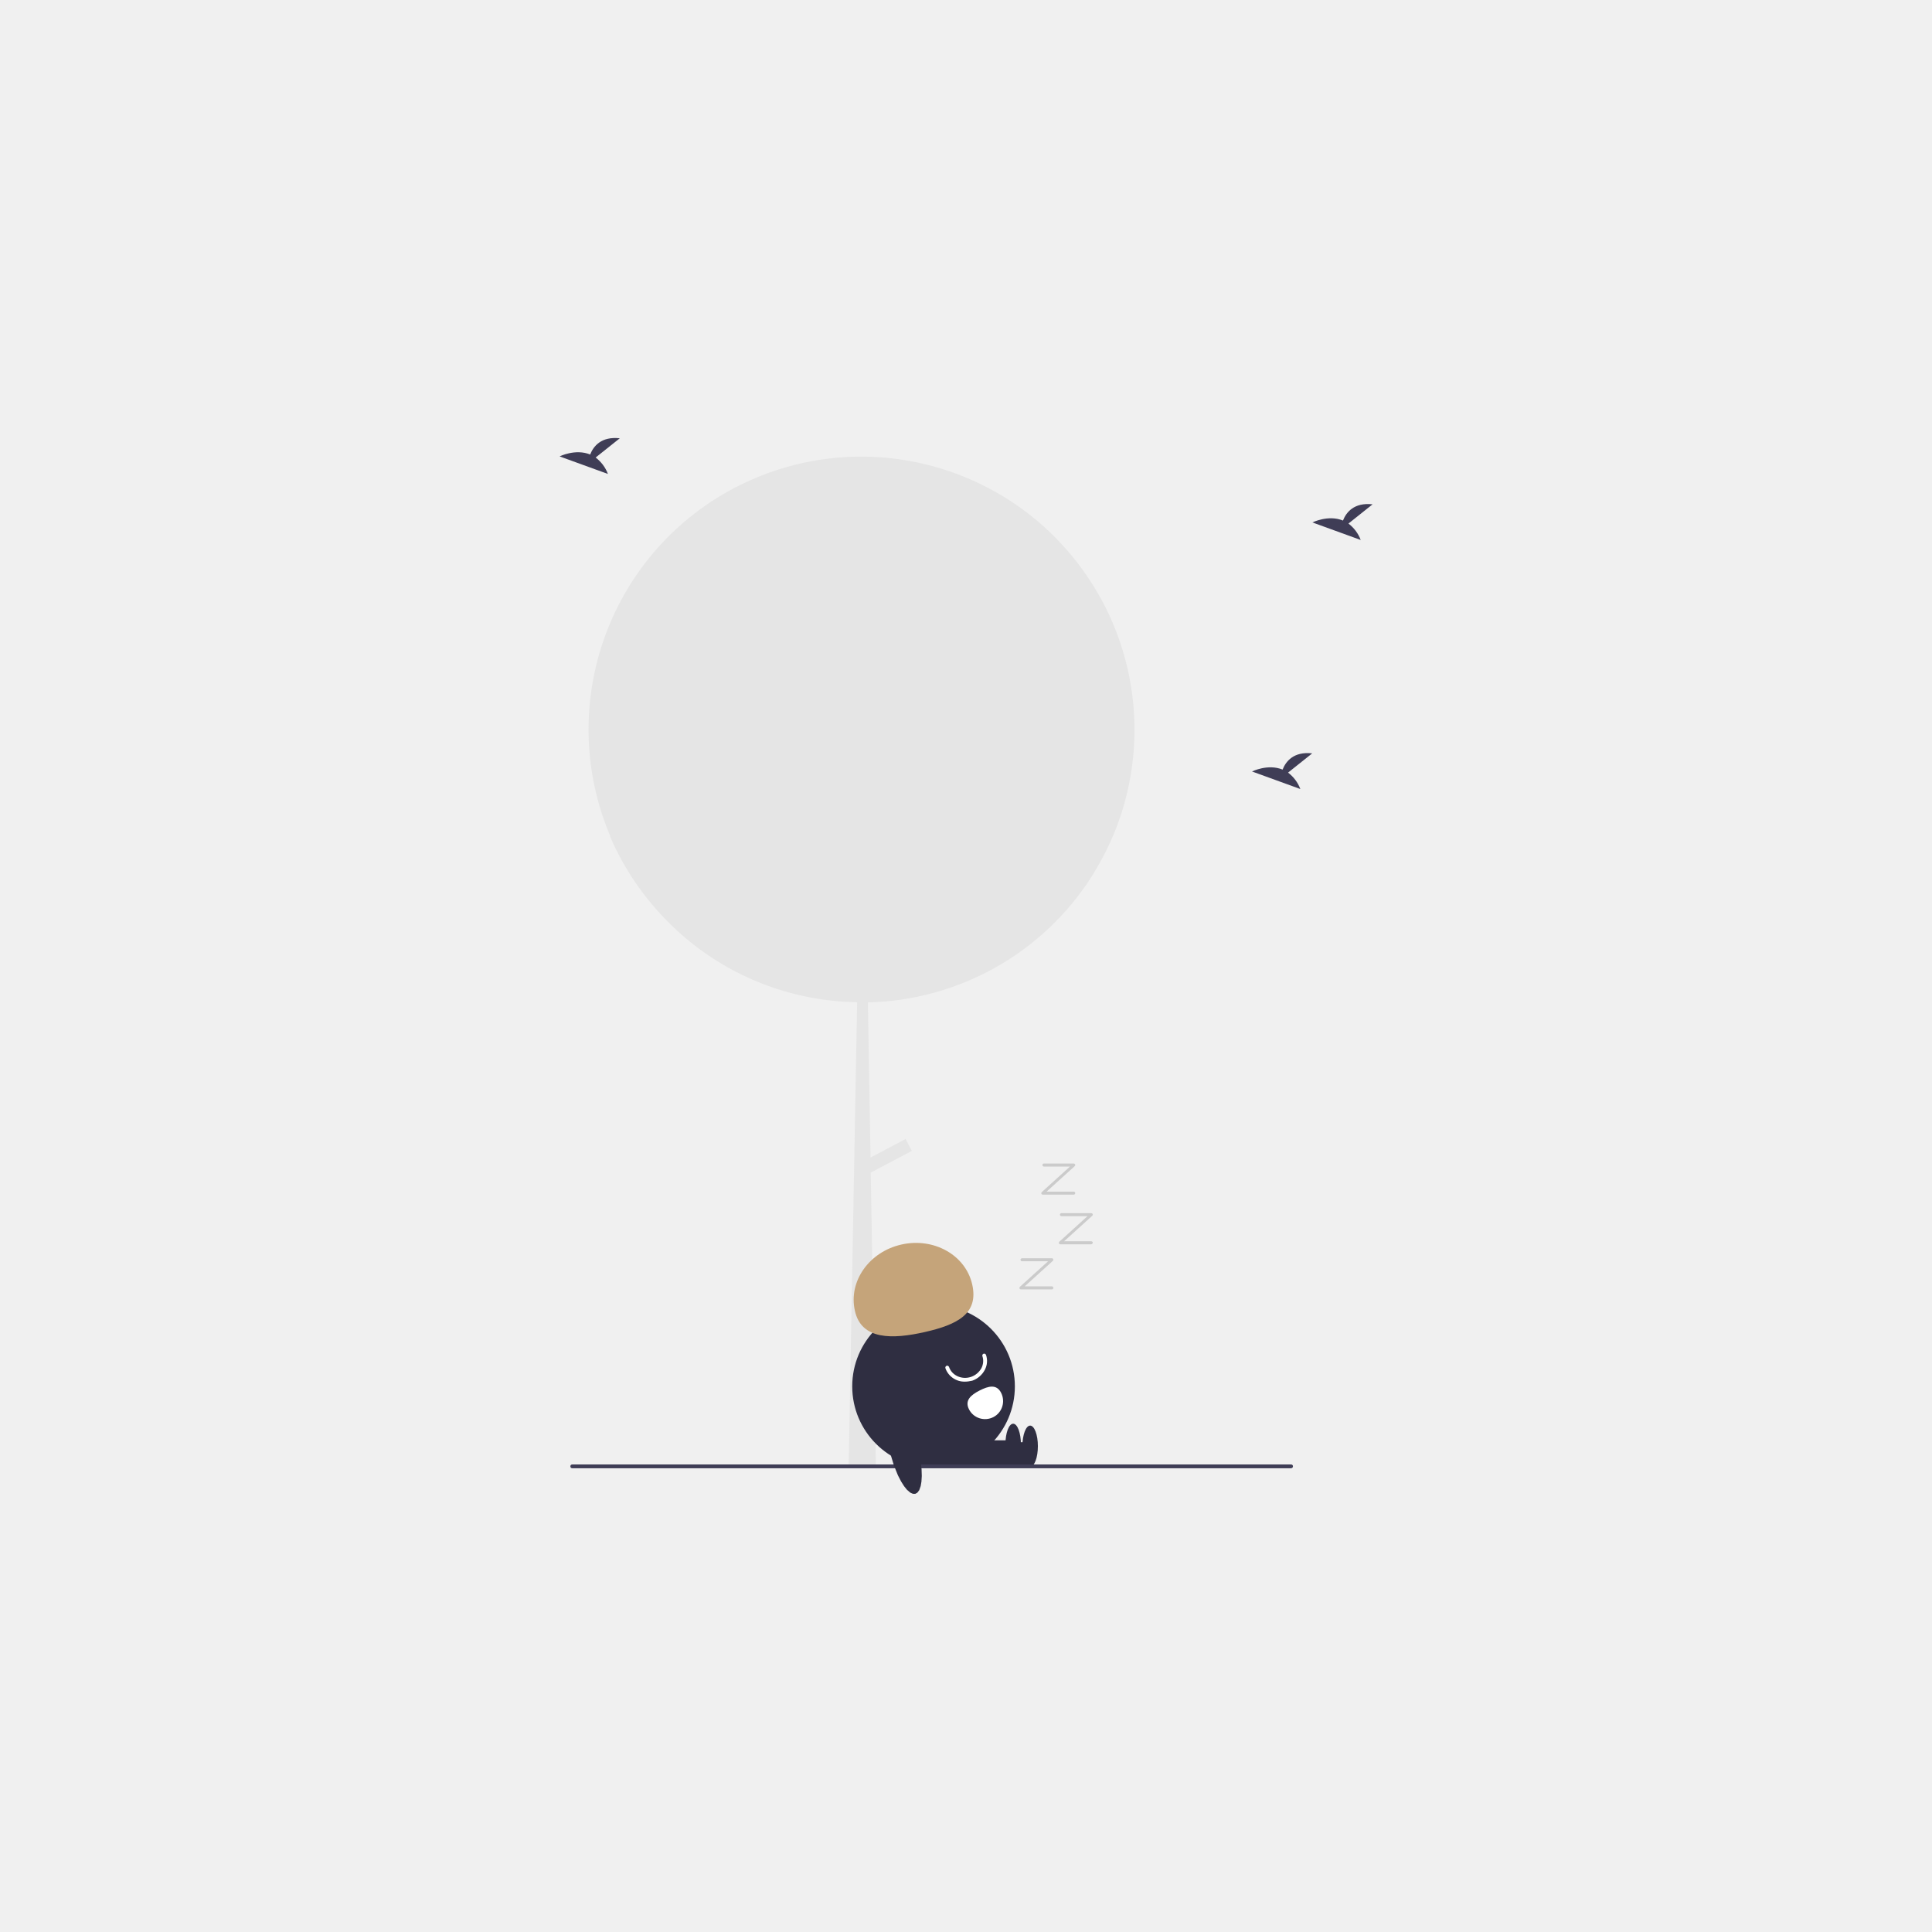
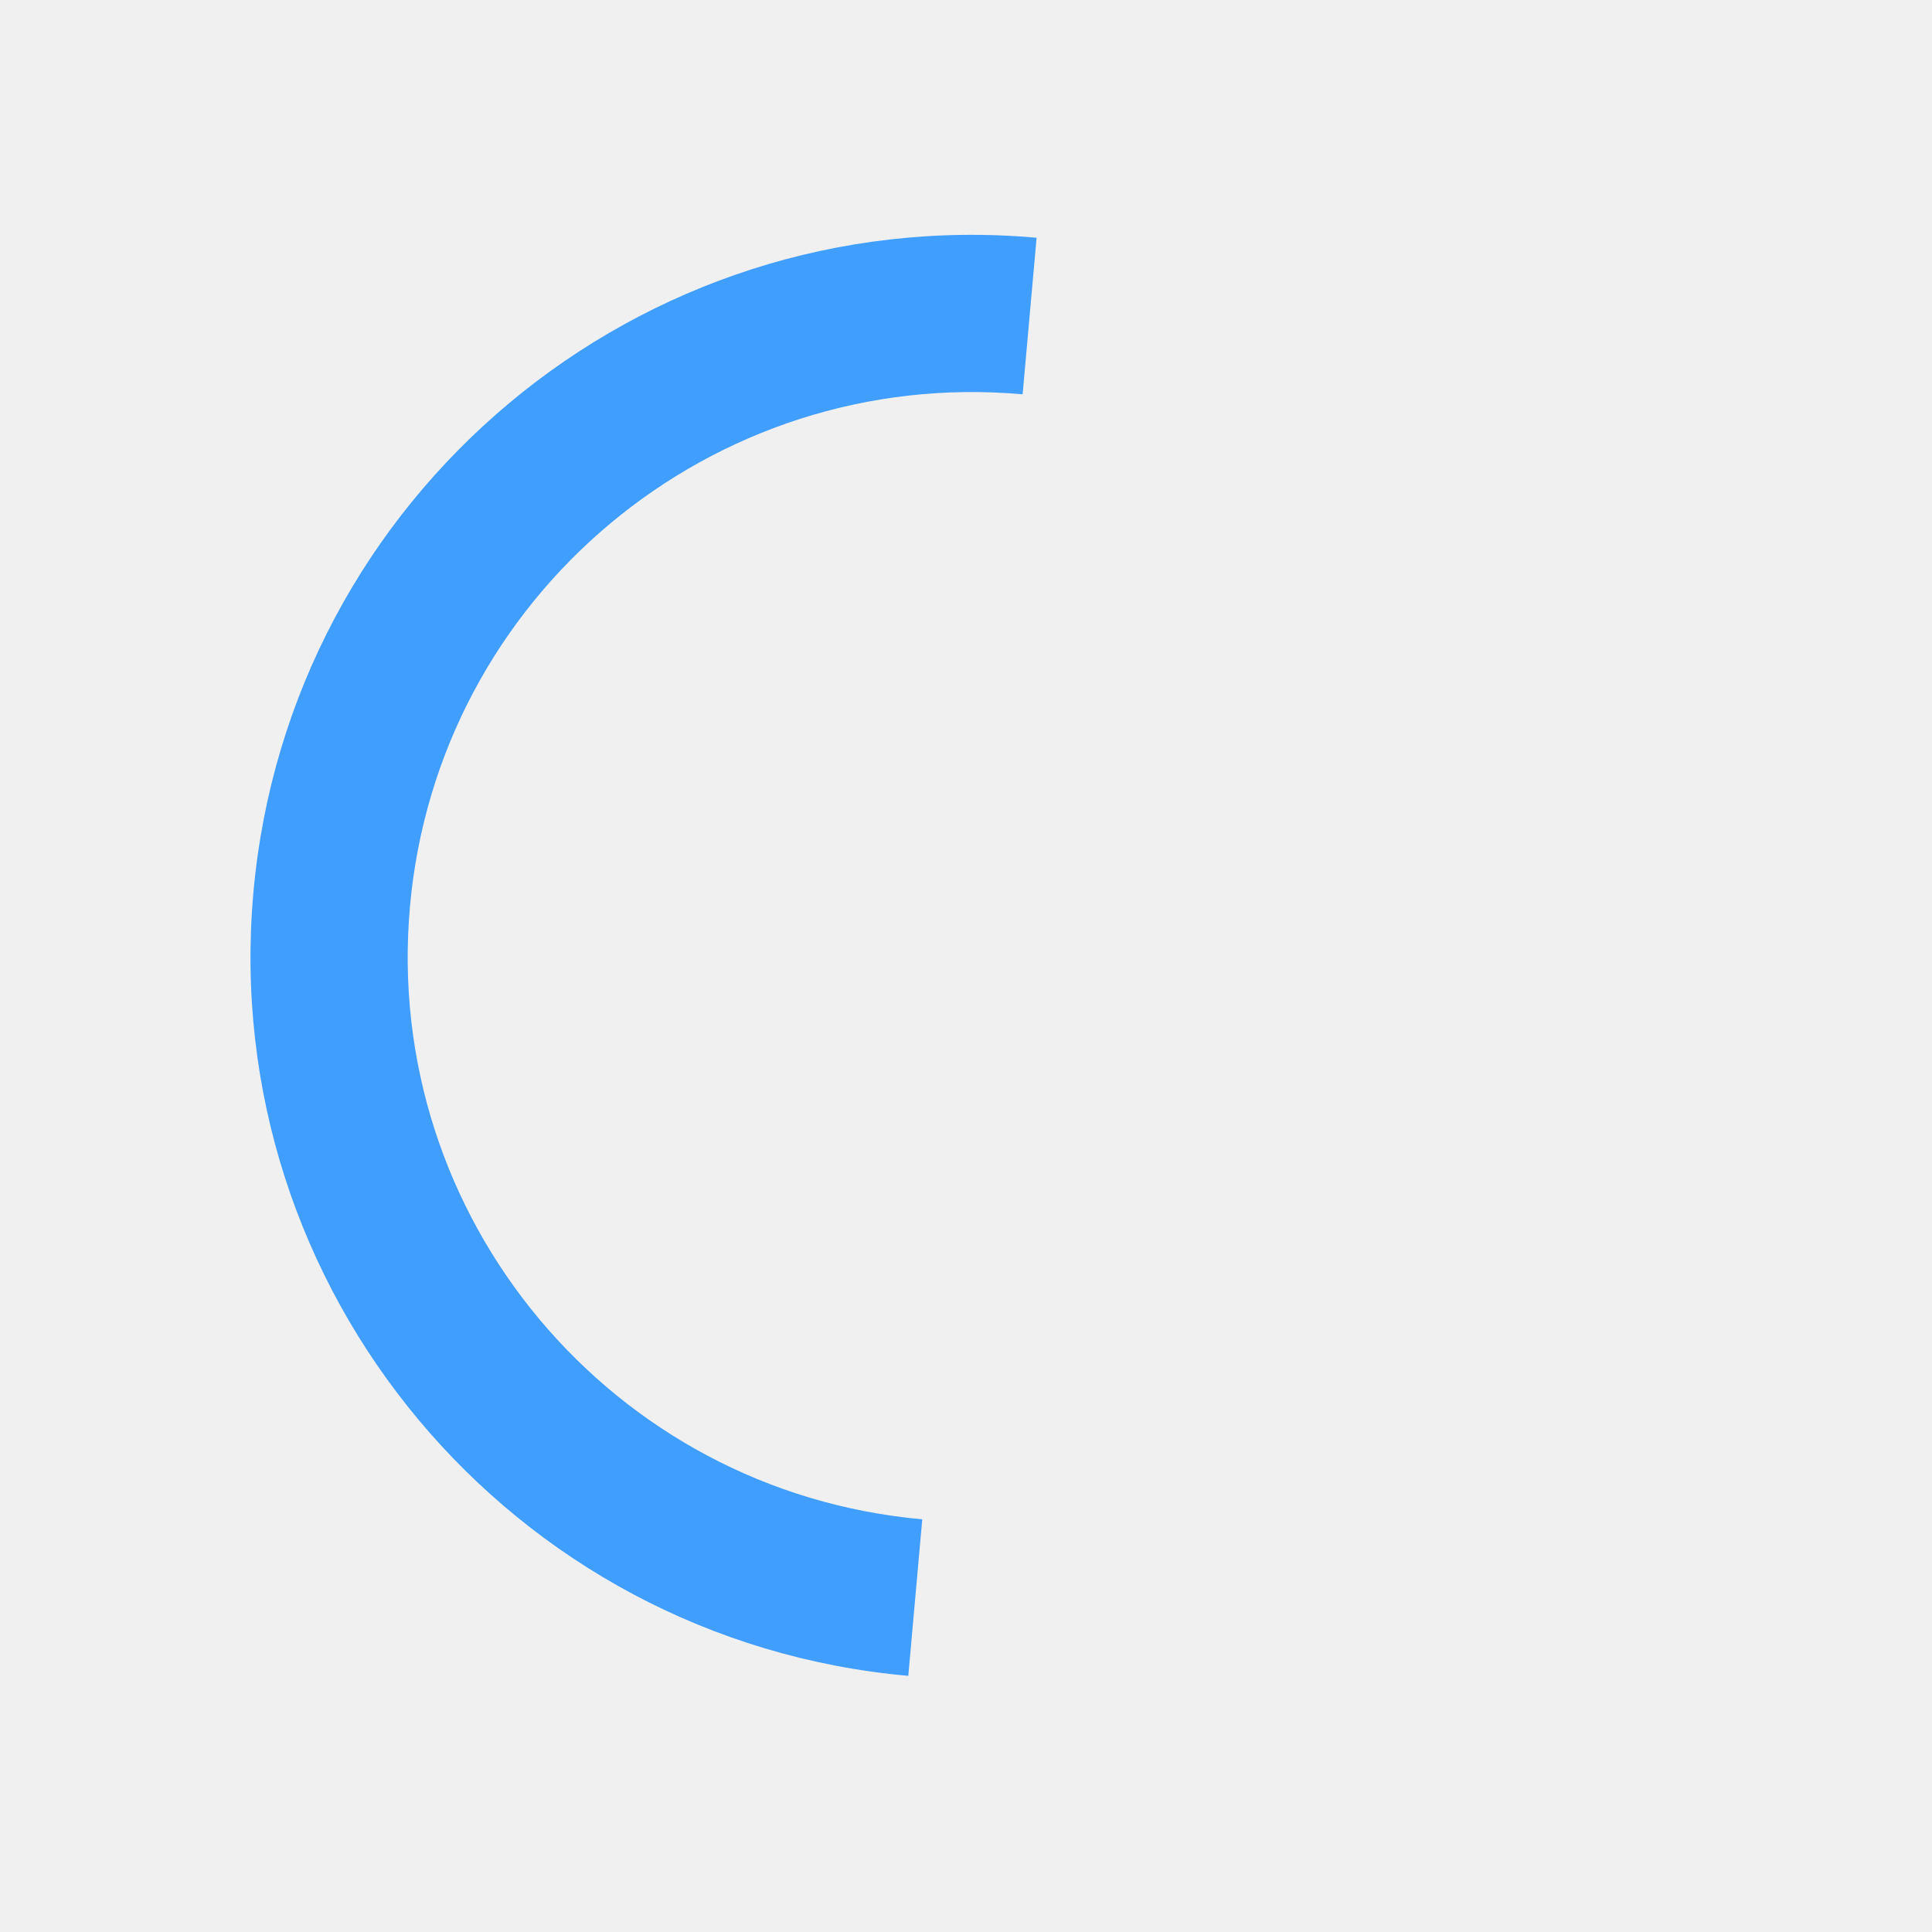
- <svg xmlns="http://www.w3.org/2000/svg" height="1024" node-id="1" sillyvg="true" template-height="1024" template-width="1024" version="1.1" viewBox="0 0 1024 1024" width="1024">
-   <defs node-id="22" />
-   <path d="M 601.30 386.70 C 601.30 389.90 601.20 393.10 601.00 396.20 C 599.80 414.30 595.30 432.00 587.50 448.40 C 587.40 448.50 587.40 448.70 587.30 448.80 C 586.90 449.60 586.60 450.30 586.20 451.10 C 583.90 455.70 581.30 460.20 578.60 464.60 C 552.70 505.20 508.20 530.20 460.00 531.30 L 461.40 613.50 L 480.00 603.70 L 483.30 610.00 L 461.50 621.50 L 464.20 774.20 L 464.20 776.20 L 449.80 777.40 L 449.80 777.40 L 454.30 531.20 C 415.70 530.60 379.00 514.70 352.30 486.80 C 351.40 485.90 350.50 484.90 349.60 483.90 C 349.60 483.90 349.50 483.80 349.50 483.80 C 338.50 471.80 329.60 458.00 323.20 443.00 C 323.30 443.20 323.50 443.30 323.60 443.50 C 293.50 373.00 323.50 291.30 392.20 257.10 C 392.70 256.90 393.20 256.60 393.70 256.40 C 461.50 223.70 543.00 248.50 581.20 313.30 C 582.10 314.80 582.90 316.30 583.80 317.80 C 595.30 339.00 601.30 362.70 601.30 386.70 Z" fill="#e5e5e5" fill-rule="nonzero" node-id="24" stroke="none" target-height="553.7" target-width="307.8" target-x="293.5" target-y="223.7" />
-   <path d="M 537.90 734.80 C 537.90 758.60 518.60 777.90 494.80 777.90 C 471.00 777.90 451.70 758.60 451.70 734.80 C 451.70 711.00 471.00 691.70 494.80 691.70 C 518.60 691.70 537.90 711.00 537.90 734.80 Z" fill="#2f2e41" fill-rule="nonzero" node-id="26" stroke="none" target-height="86.2" target-width="86.2" target-x="451.7" target-y="691.7" />
-   <path d="M 507.10 764.40 L 545.70 764.40 L 545.70 777.50 L 507.10 777.50 Z" fill="#2f2e41" fill-rule="nonzero" node-id="28" stroke="none" target-height="13.1" target-width="38.6" target-x="507.1" target-y="764.4" />
-   <path d="M 550.10 766.50 C 550.10 772.52 548.26 777.40 546.00 777.40 C 543.74 777.40 541.90 772.52 541.90 766.50 C 541.90 760.48 543.74 755.60 546.00 755.60 C 548.26 755.60 550.10 760.48 550.10 766.50 Z" fill="#2f2e41" fill-rule="nonzero" node-id="30" stroke="none" target-height="21.8" target-width="8.2" target-x="541.9" target-y="755.6" />
-   <path d="M 498.10 763.40 L 536.70 763.40 L 536.70 776.50 L 498.10 776.50 Z" fill="#2f2e41" fill-rule="nonzero" node-id="32" stroke="none" target-height="13.1" target-width="38.6" target-x="498.1" target-y="763.4" />
-   <path d="M 541.10 765.50 C 541.10 771.52 539.26 776.40 537.00 776.40 C 534.74 776.40 532.90 771.52 532.90 765.50 C 532.90 759.48 534.74 754.60 537.00 754.60 C 539.26 754.60 541.10 759.48 541.10 765.50 Z" fill="#2f2e41" fill-rule="nonzero" node-id="34" stroke="none" target-height="21.8" target-width="8.2" target-x="532.9" target-y="754.6" />
-   <path d="M 453.10 694.70 C 449.60 679.10 460.70 663.40 477.90 659.60 C 495.10 655.80 511.80 665.30 515.30 680.80 C 518.80 696.30 507.40 702.10 490.20 706.00 C 473.00 709.90 456.50 710.30 453.10 694.70 Z" fill="#c5a47a" fill-rule="nonzero" node-id="36" stroke="none" target-height="54.5" target-width="69.2" target-x="449.6" target-y="655.8" />
-   <path d="M 511.40 732.30 C 506.80 732.40 502.60 729.50 501.10 725.20 C 500.90 724.70 501.20 724.10 501.70 723.90 C 502.20 723.70 502.80 724.00 503.00 724.50 L 503.00 724.50 C 504.50 729.00 509.70 731.40 514.60 729.80 C 517.00 729.00 519.00 727.30 520.20 725.10 C 521.20 723.10 521.40 720.90 520.70 718.80 C 520.50 718.30 520.80 717.70 521.30 717.50 C 521.80 717.30 522.40 717.60 522.60 718.10 L 522.60 718.10 C 523.50 720.70 523.30 723.50 522.00 726.00 C 520.60 728.70 518.20 730.80 515.30 731.80 C 513.90 732.10 512.70 732.30 511.40 732.30 Z" fill="#ffffff" fill-rule="nonzero" node-id="38" stroke="none" target-height="15.1" target-width="22.6" target-x="500.9" target-y="717.3" />
-   <path d="M 530.60 738.20 C 533.00 742.90 531.20 748.70 526.50 751.10 C 521.80 753.50 516.00 751.70 513.60 747.00 C 513.60 747.00 513.60 747.00 513.60 747.00 L 513.60 747.00 L 513.60 747.00 C 511.20 742.30 514.50 739.40 519.20 737.00 C 523.90 734.60 528.20 733.50 530.60 738.20 Z" fill="#ffffff" fill-rule="nonzero" node-id="40" stroke="none" target-height="20" target-width="21.8" target-x="511.2" target-y="733.5" />
-   <path d="M 684.30 778.20 L 303.30 778.20 C 302.70 778.20 302.30 777.80 302.30 777.20 C 302.30 776.60 302.70 776.20 303.30 776.20 L 684.30 776.20 C 684.90 776.20 685.30 776.60 685.30 777.20 C 685.30 777.80 684.80 778.20 684.30 778.20 Z" fill="#3f3d56" fill-rule="nonzero" node-id="42" stroke="none" target-height="2" target-width="383" target-x="302.3" target-y="776.2" />
-   <g node-id="61">
-     <path d="M 486.42 766.73 L 487.78 773.11 L 488.45 778.67 L 488.56 782.34 L 488.38 785.29 L 487.98 787.65 L 487.20 789.85 L 486.24 791.12 L 485.13 791.75 L 483.85 791.74 L 482.40 791.08 L 480.65 789.54 L 479.16 787.67 L 477.58 785.17 L 475.90 781.91 L 473.80 776.71 L 471.90 770.48 L 470.55 764.11 L 469.88 758.54 L 469.77 754.88 L 469.94 751.93 L 470.34 749.57 L 471.13 747.37 L 472.08 746.09 L 473.19 745.47 L 474.47 745.48 L 475.92 746.13 L 477.67 747.68 L 479.17 749.55 L 480.75 752.05 L 482.42 755.31 L 484.53 760.50 L 486.42 766.73 Z" fill="#2f2e41" fill-rule="nonzero" group-id="1" node-id="46" stroke="none" target-height="46.285" target-width="18.793" target-x="469.766" target-y="745.465" />
-   </g>
-   <path d="M 557.50 683.40 L 541.10 683.40 C 540.70 683.40 540.30 683.10 540.30 682.60 C 540.30 682.40 540.40 682.20 540.60 682.00 L 555.50 668.50 L 541.70 668.50 C 541.30 668.50 540.90 668.20 540.90 667.70 C 540.90 667.30 541.20 666.90 541.70 666.90 L 557.50 666.90 C 557.90 666.90 558.30 667.20 558.30 667.70 C 558.30 667.90 558.20 668.10 558.00 668.30 L 543.10 681.80 L 557.50 681.80 C 557.90 681.80 558.30 682.10 558.30 682.60 C 558.30 683.10 557.90 683.40 557.50 683.40 C 557.50 683.40 557.50 683.40 557.50 683.40 Z" fill="#cbcbcb" fill-rule="nonzero" node-id="49" stroke="none" target-height="16.5" target-width="18" target-x="540.3" target-y="666.9" />
-   <path d="M 578.40 659.50 L 562.00 659.50 C 561.60 659.50 561.20 659.20 561.20 658.70 C 561.20 658.50 561.30 658.30 561.50 658.10 L 576.40 644.60 L 562.60 644.60 C 562.20 644.60 561.80 644.30 561.80 643.80 C 561.80 643.40 562.10 643.00 562.60 643.00 L 578.40 643.00 C 578.80 643.00 579.20 643.30 579.20 643.80 C 579.20 644.00 579.10 644.20 578.90 644.40 L 564.00 657.90 L 578.40 657.90 C 578.80 657.90 579.20 658.20 579.20 658.70 C 579.10 659.10 578.80 659.50 578.40 659.50 C 578.40 659.50 578.40 659.50 578.40 659.50 Z" fill="#cbcbcb" fill-rule="nonzero" node-id="51" stroke="none" target-height="16.5" target-width="18" target-x="561.2" target-y="643" />
-   <path d="M 569.10 633.20 L 552.70 633.20 C 552.30 633.20 551.90 632.90 551.90 632.40 C 551.90 632.20 552.00 632.00 552.20 631.80 L 567.10 618.30 L 553.30 618.30 C 552.90 618.30 552.50 618.00 552.50 617.50 C 552.50 617.10 552.80 616.70 553.30 616.70 L 569.10 616.70 C 569.50 616.70 569.90 617.00 569.90 617.50 C 569.90 617.70 569.80 617.90 569.60 618.10 L 554.70 631.60 L 569.10 631.60 C 569.50 631.60 569.90 631.90 569.90 632.40 C 569.90 632.80 569.50 633.20 569.10 633.20 Z" fill="#cbcbcb" fill-rule="nonzero" node-id="53" stroke="none" target-height="16.5" target-width="18" target-x="551.9" target-y="616.7" />
-   <path d="M 682.70 409.50 L 695.50 399.30 C 685.60 398.20 681.50 403.60 679.80 407.90 C 672.00 404.70 663.60 408.90 663.60 408.90 L 689.20 418.20 C 687.90 414.70 685.60 411.70 682.70 409.50 Z" fill="#3f3d56" fill-rule="nonzero" node-id="55" stroke="none" target-height="20" target-width="31.9" target-x="663.6" target-y="398.2" />
-   <path d="M 315.70 242.50 L 328.50 232.30 C 318.60 231.20 314.50 236.60 312.80 240.90 C 305.00 237.70 296.60 241.90 296.60 241.90 L 322.20 251.20 C 320.90 247.70 318.60 244.70 315.70 242.50 Z" fill="#3f3d56" fill-rule="nonzero" node-id="57" stroke="none" target-height="20" target-width="31.9" target-x="296.6" target-y="231.2" />
-   <path d="M 714.70 277.50 L 727.50 267.30 C 717.60 266.20 713.50 271.60 711.80 275.90 C 704.00 272.70 695.60 276.90 695.60 276.90 L 721.20 286.20 C 719.90 282.70 717.60 279.70 714.70 277.50 Z" fill="#3f3d56" fill-rule="nonzero" node-id="59" stroke="none" target-height="20" target-width="31.9" target-x="695.6" target-y="266.2" />
+ <svg xmlns="http://www.w3.org/2000/svg" width="50px" height="50px" viewBox="0 0 50 50" style="enable-background:new 0 0 50 50" xml:space="preserve">
+   <path fill="#409eff" d="M43.935,25.145c0-10.318-8.364-18.683-18.683-18.683c-10.318,0-18.683,8.365-18.683,18.683h4.068c0-8.071,6.543-14.615,14.615-14.615c8.072,0,14.615,6.543,14.615,14.615H43.935z" transform="rotate(275.098 25 25)">
+     <animateTransform attributeType="xml" attributeName="transform" type="rotate" from="0 25 25" to="360 25 25" dur=".8s" repeatCount="indefinite" />
+   </path>
</svg>
